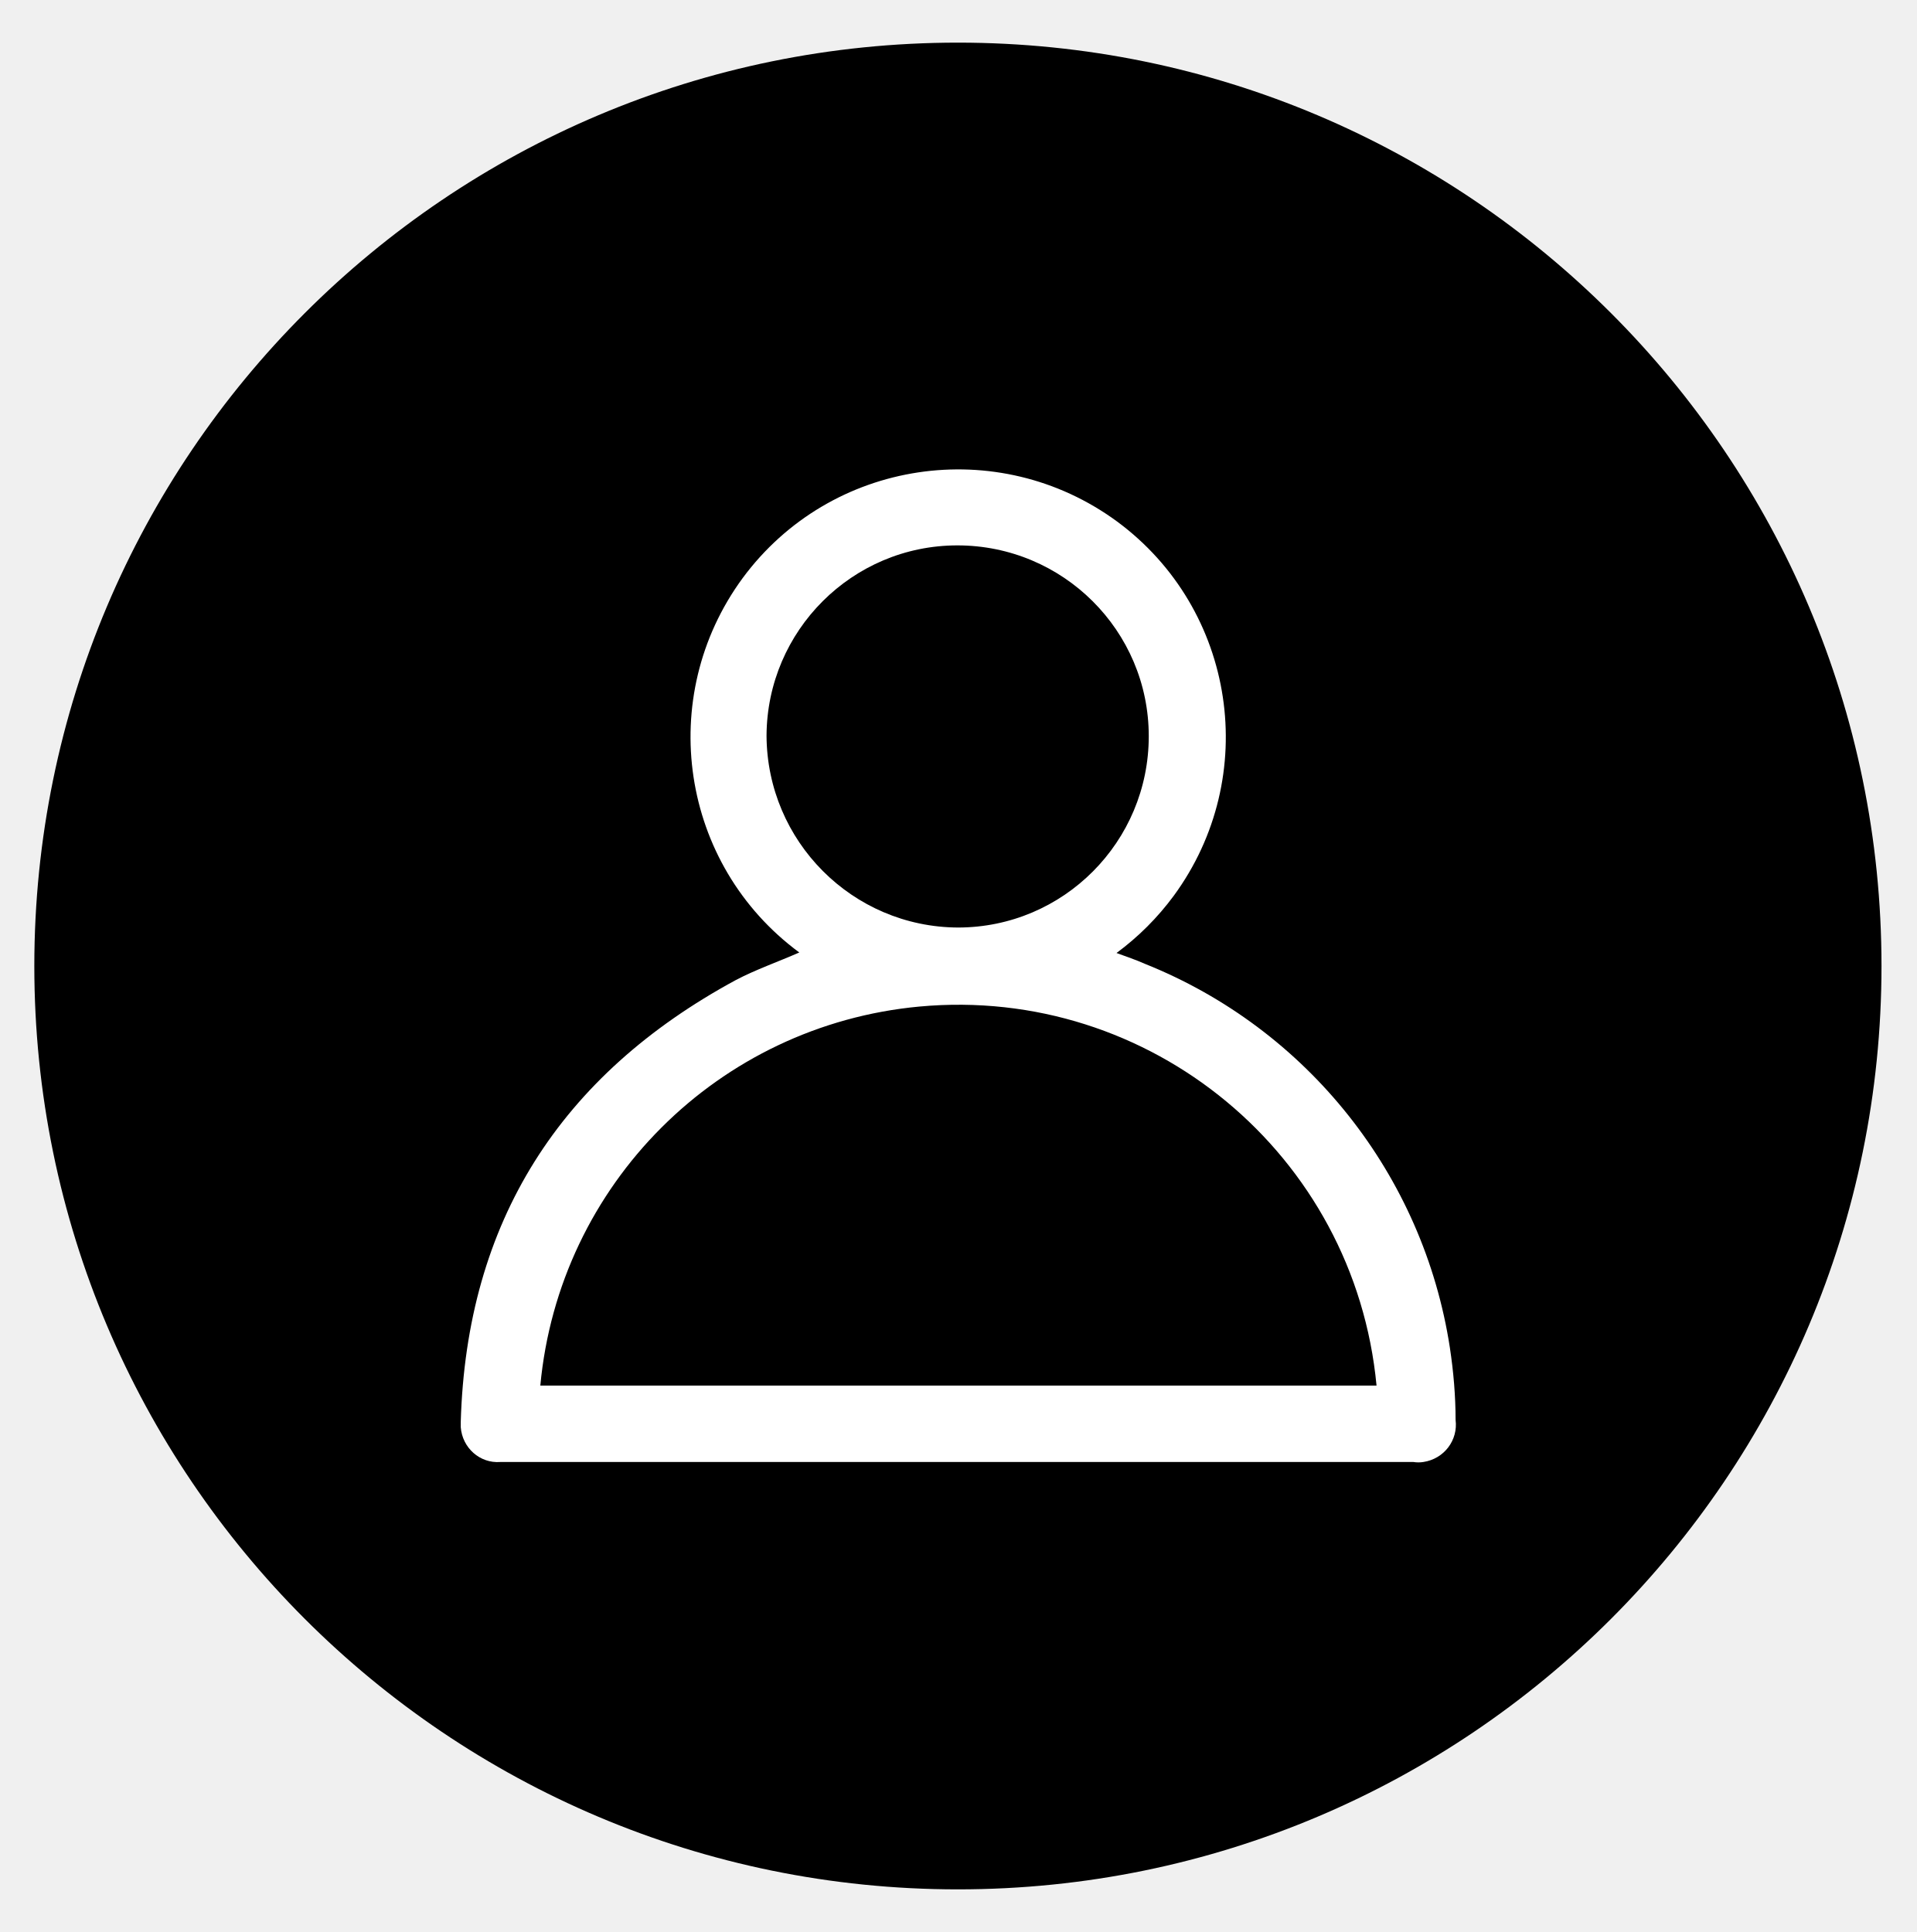
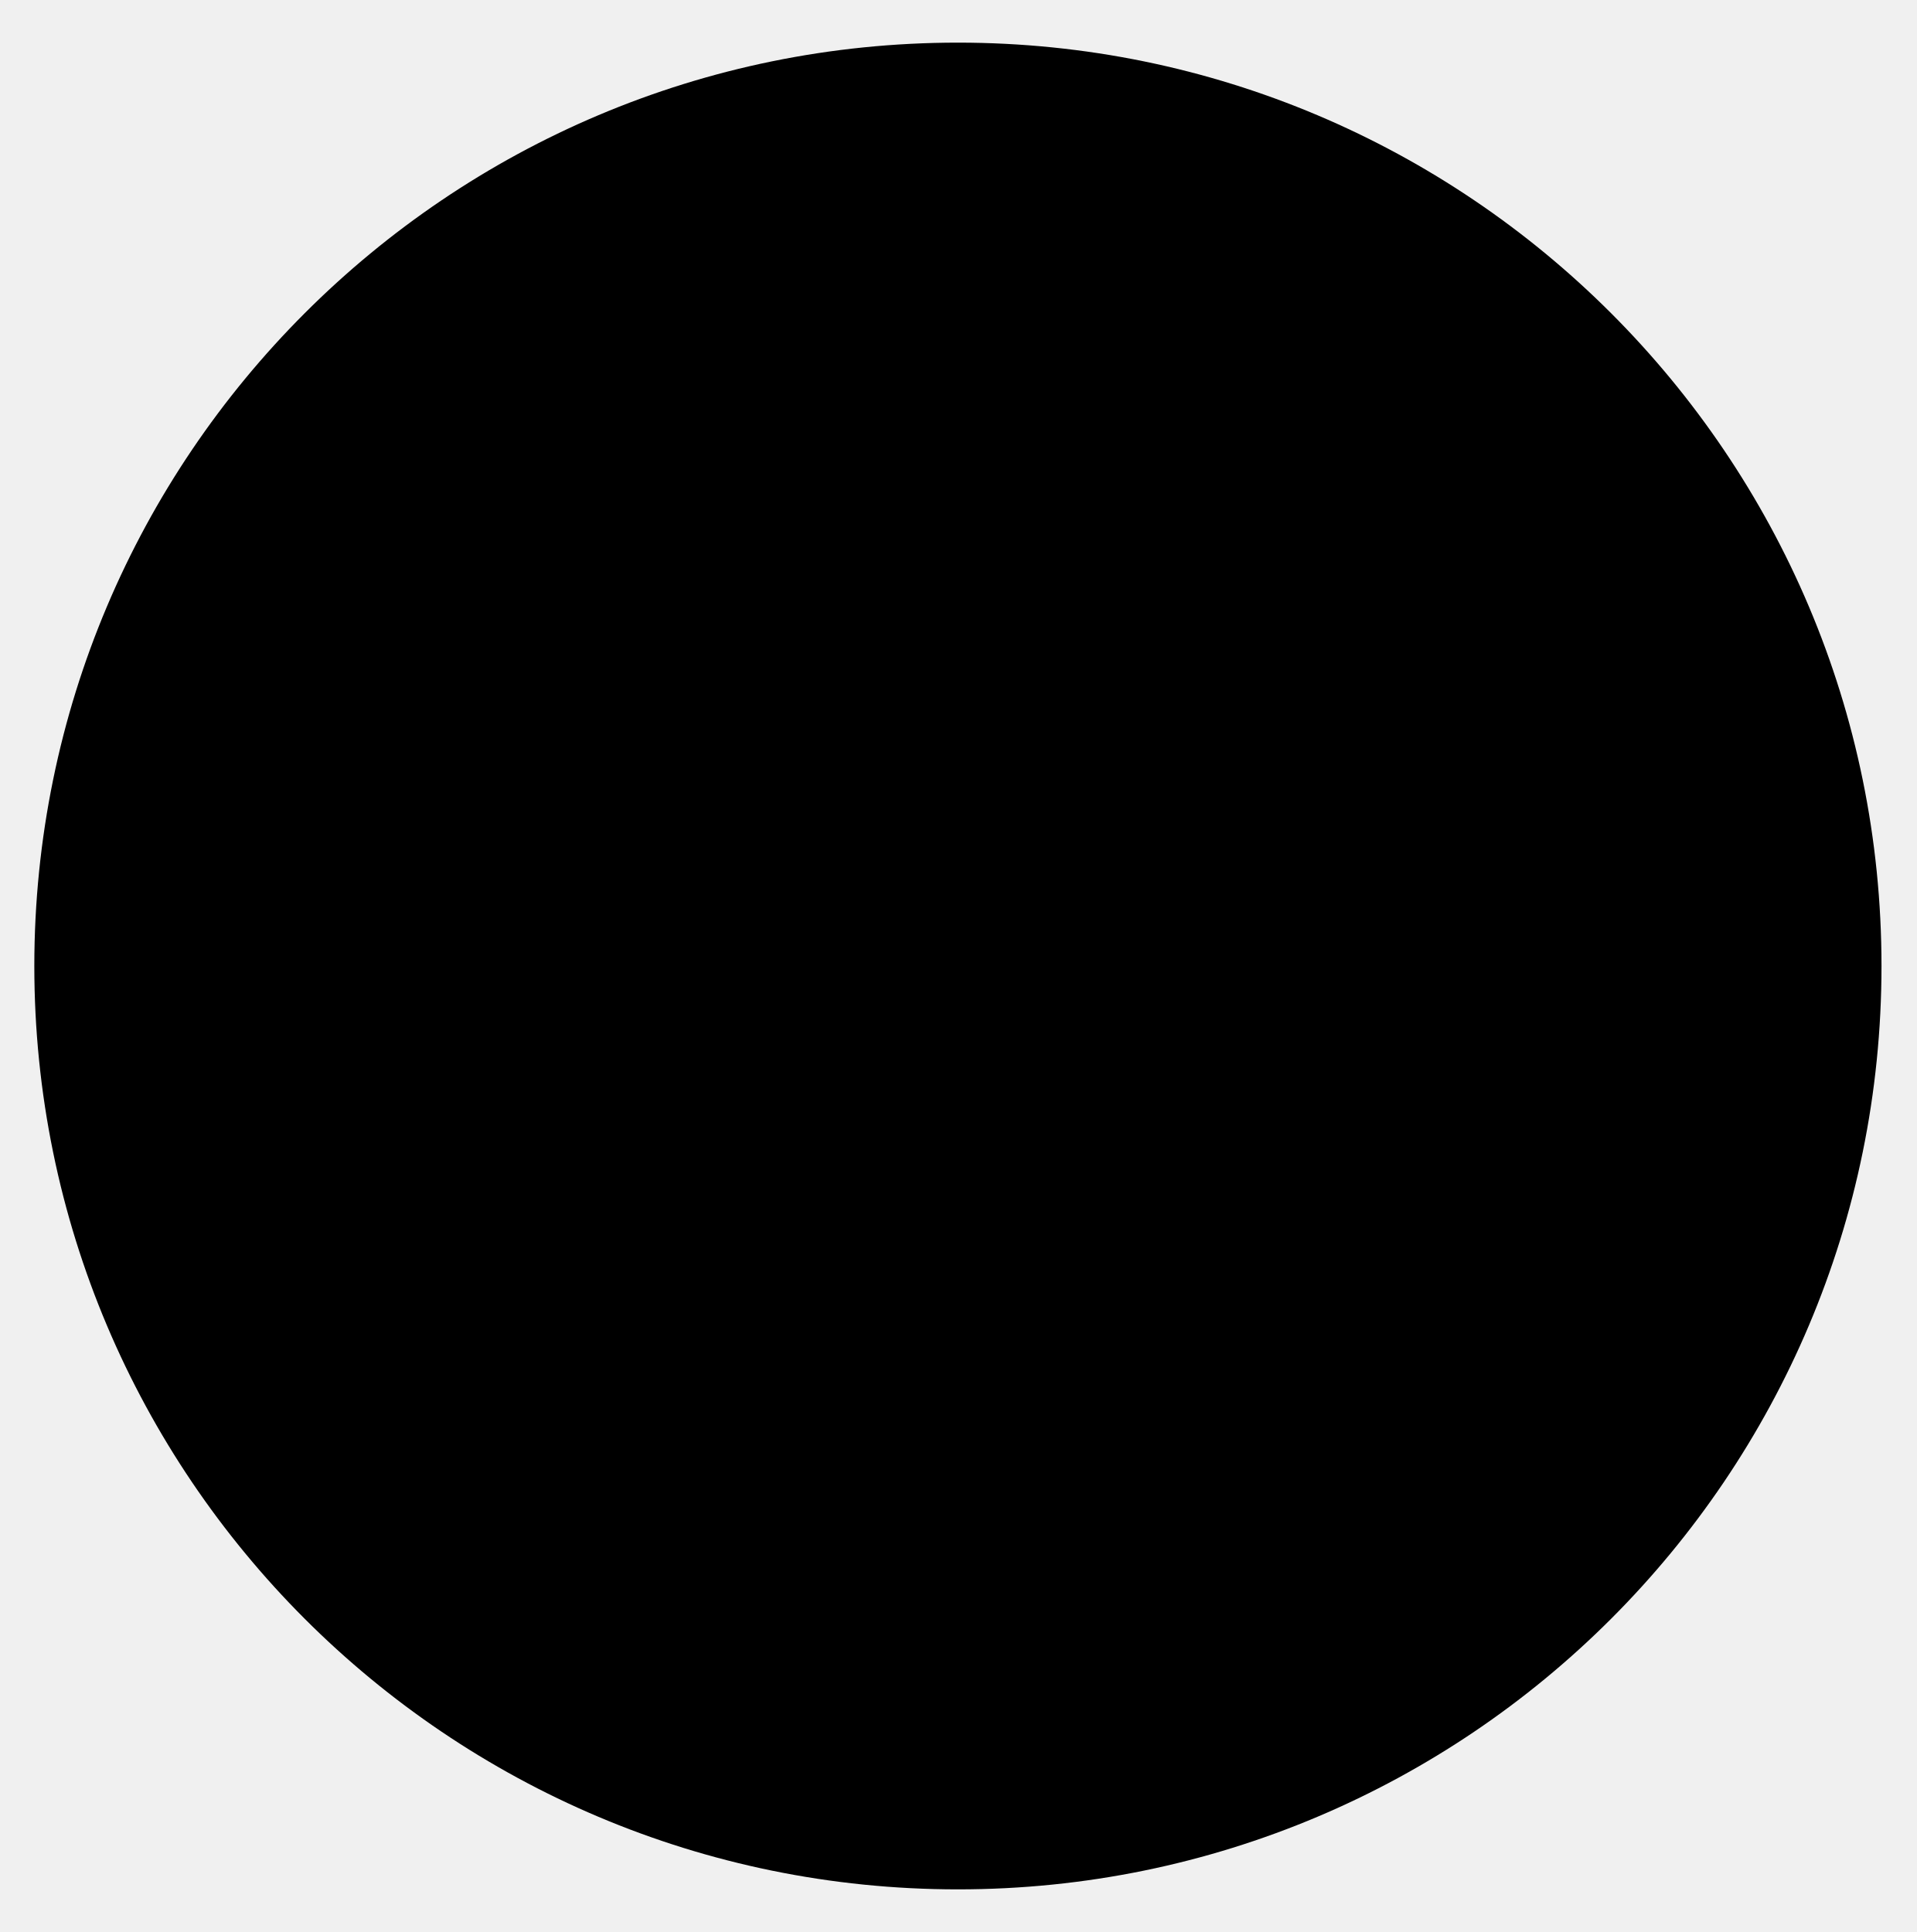
<svg xmlns="http://www.w3.org/2000/svg" version="1.1" id="Capa_1" x="0px" y="0px" viewBox="0 0 368.5 371.6" style="enable-background:new 0 0 368.5 371.6;" xml:space="preserve">
-   <style type="text/css">
- 	.st0{fill:#FFFFFF;}
- </style>
  <g>
    <circle cx="184.2" cy="185.8" r="177.6" />
    <path id="Trazado_1" class="st0" d="M153.7,183.2c-22.9-16.9-27.7-49.1-10.9-72c16.9-22.9,49.1-27.7,72-10.9   c22.9,16.9,27.7,49.1,10.9,72c-3.1,4.2-6.8,7.9-11,11c1.9,0.7,3.7,1.3,5.5,2.1c31.2,12.5,53.5,40.6,58.6,73.8   c0.7,4.6,1.1,9.3,1.1,13.9c0.5,3.9-2.2,7.5-6.2,8.1c-0.6,0.1-1.3,0.1-1.9,0H96.2c-3.9,0.3-7.3-2.7-7.6-6.7c0-0.3,0-0.6,0-1   c1.1-38.5,19.1-66.7,52.9-85C145.3,186.5,149.6,185,153.7,183.2z M264.7,266.5c-4.2-44.4-43.5-77-87.9-72.9   c-38.7,3.6-69.3,34.2-72.9,72.9H264.7z M184.2,178.4c20.3,0,36.7-16.5,36.7-36.8c0-20.3-16.5-36.7-36.8-36.7   c-20.2,0-36.6,16.4-36.7,36.6C147.5,161.8,163.9,178.3,184.2,178.4L184.2,178.4z" />
  </g>
</svg>
